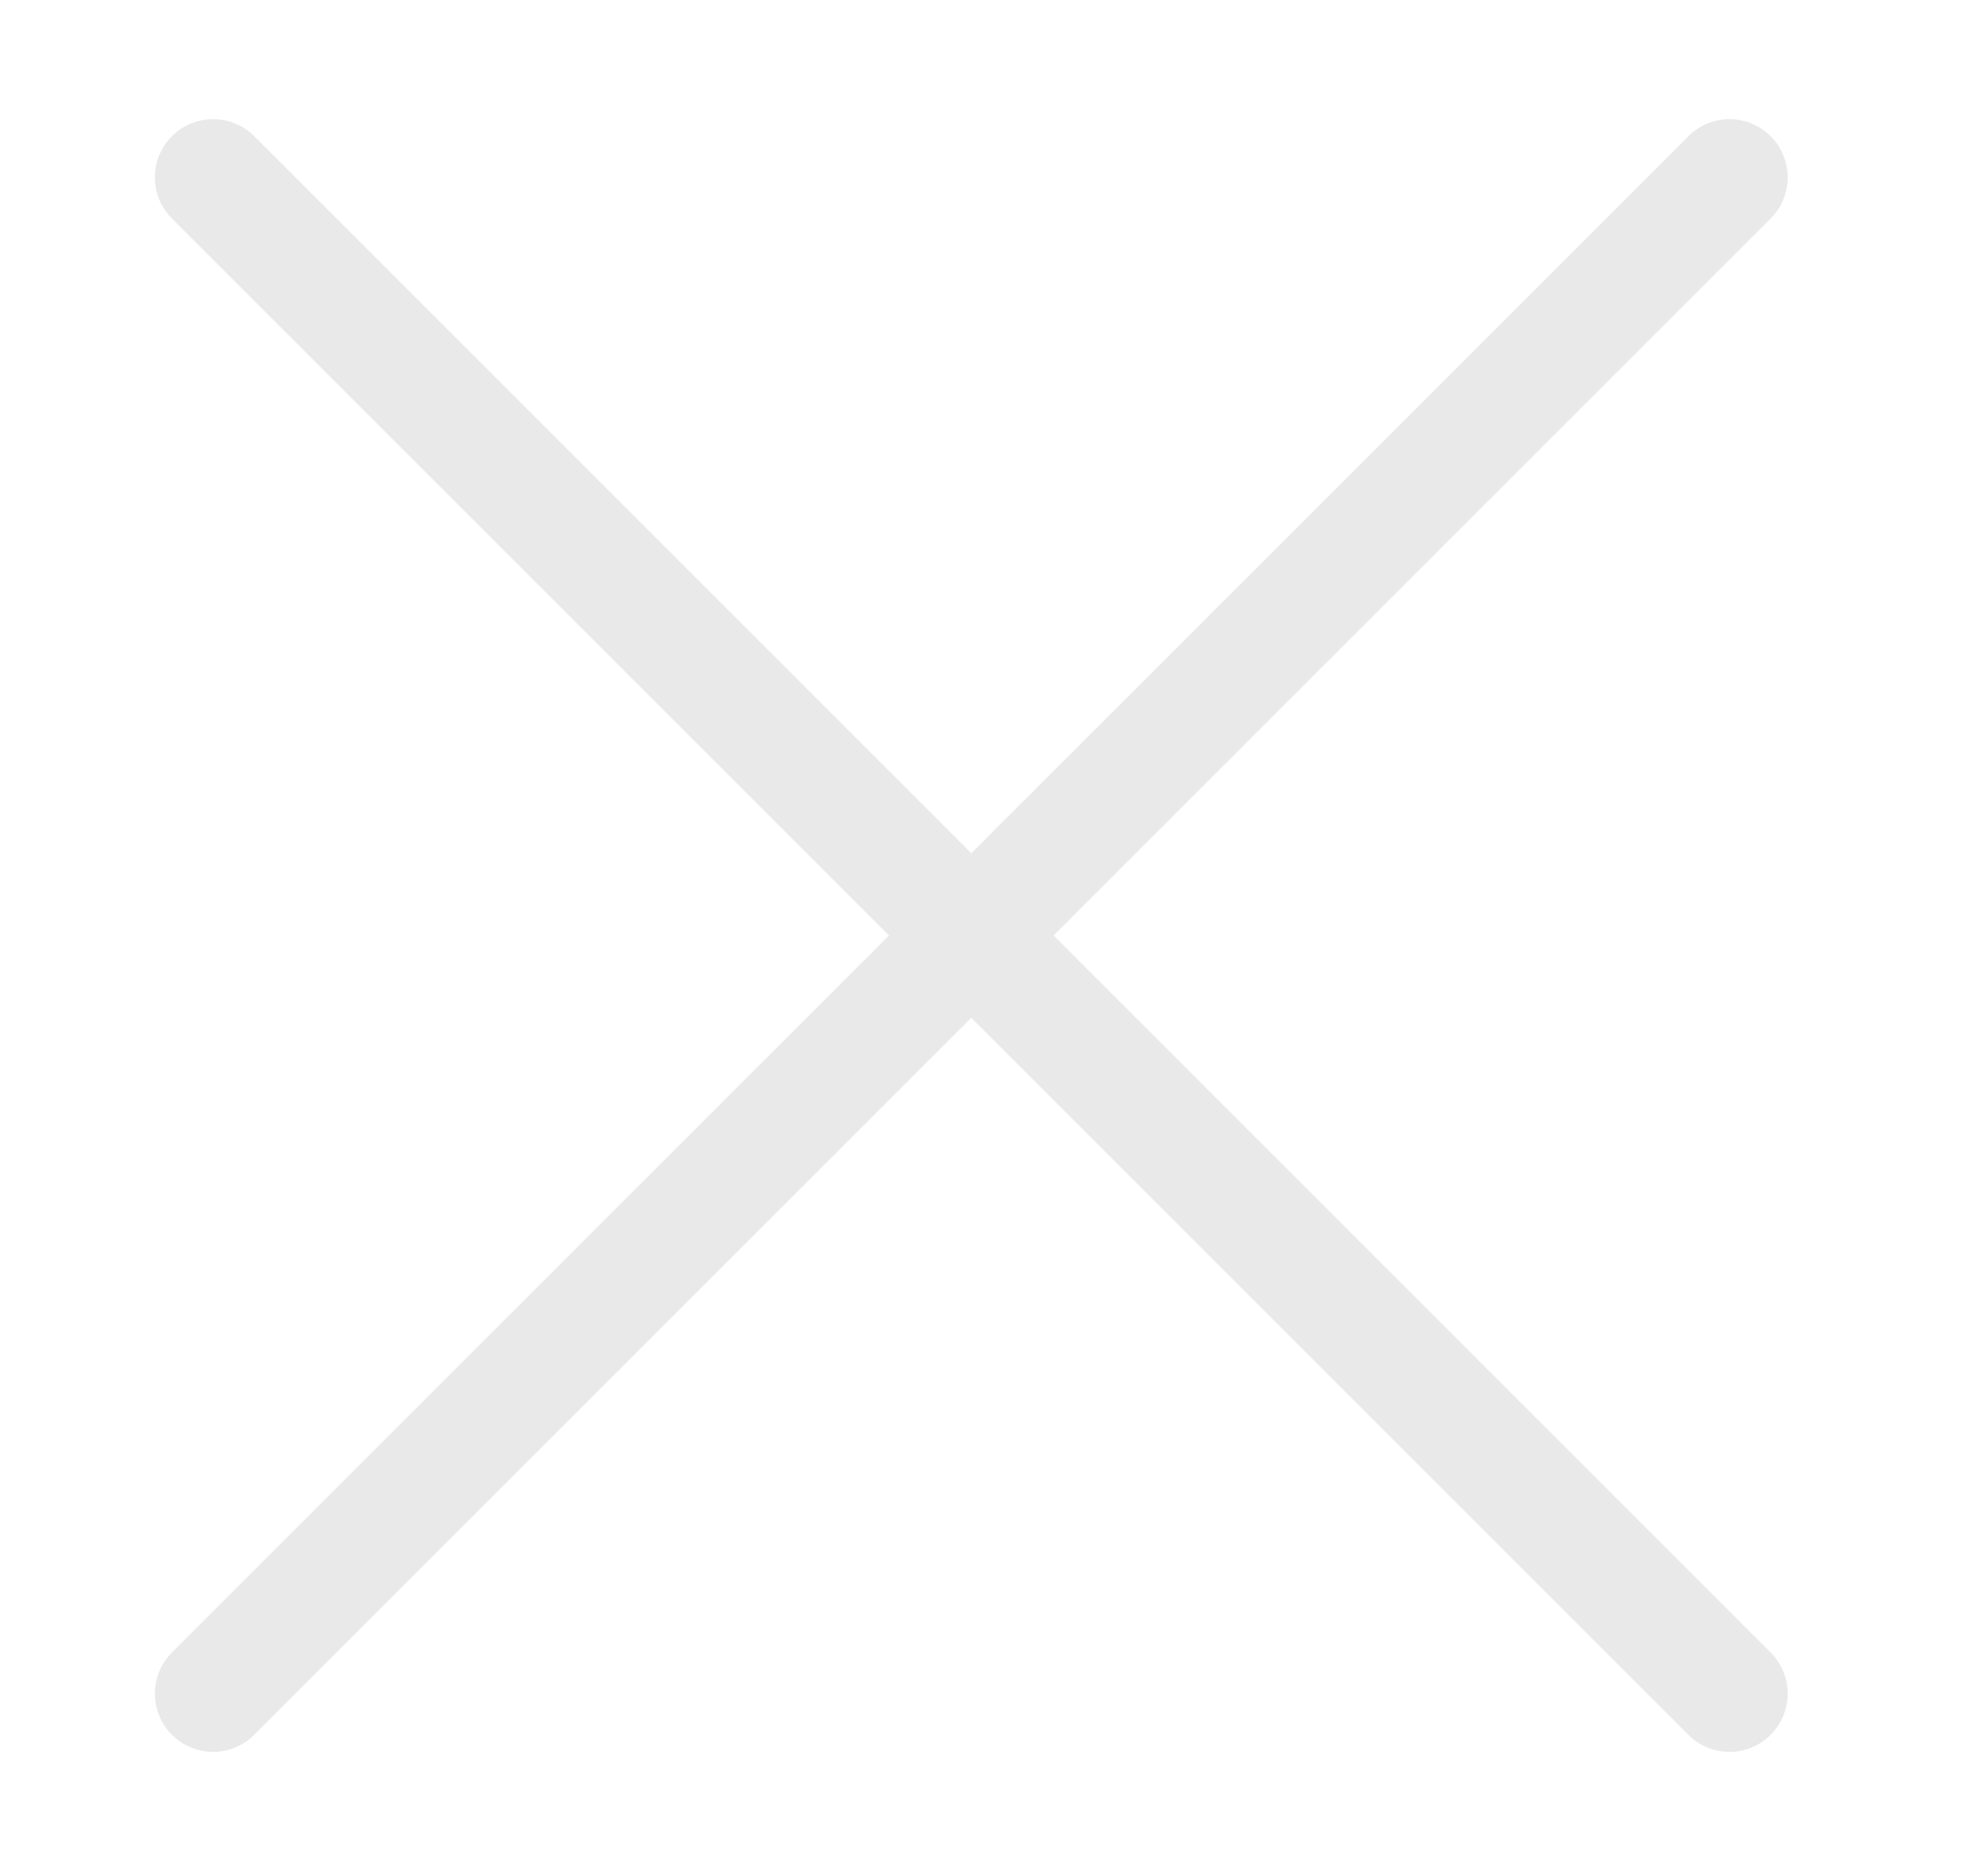
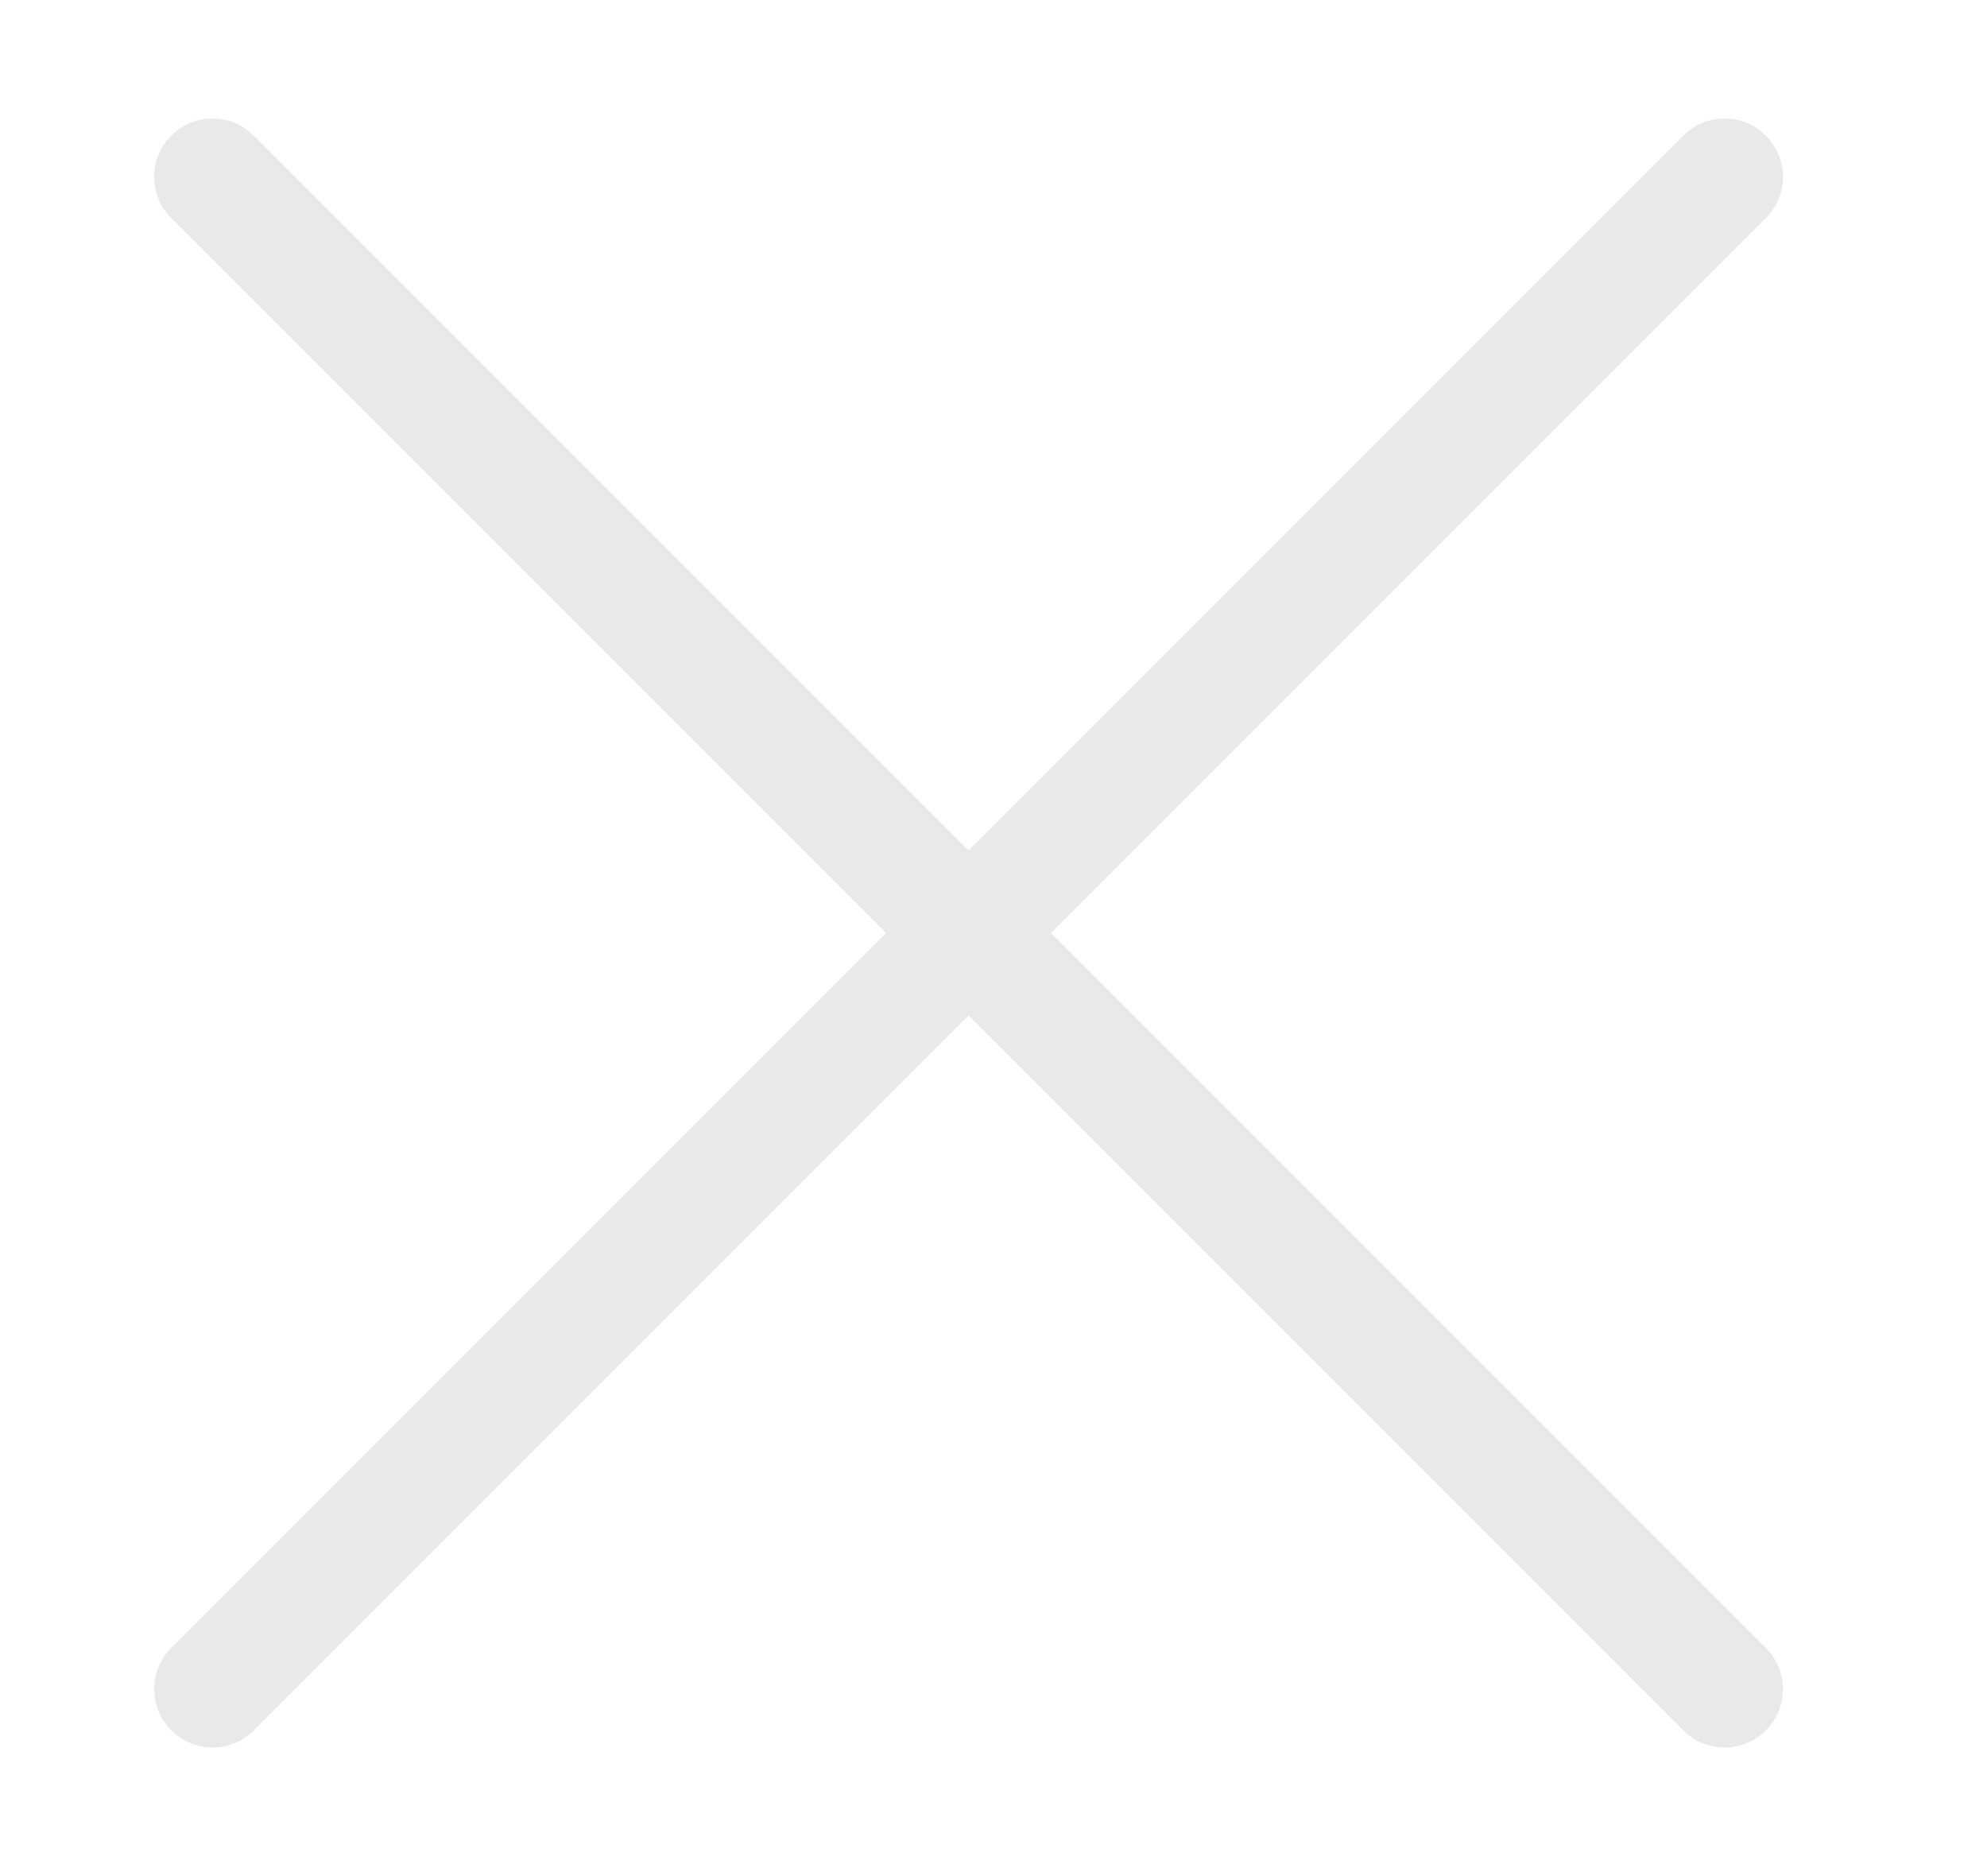
- <svg xmlns="http://www.w3.org/2000/svg" width="100%" height="100%" viewBox="0 0 17 16" version="1.1" xml:space="preserve" style="fill-rule:evenodd;clip-rule:evenodd;stroke-linecap:round;stroke-miterlimit:1.5;">
-   <g transform="matrix(1,0,0,1,-56,-124)">
-     <g id="remove" transform="matrix(1,0,0,1,-47.23131,0)">
-       <rect x="103.537" y="124" width="16" height="16" style="fill:none;" />
-       <g transform="matrix(0.926218,-0.926218,0.926218,0.926218,-52.90095,51.91676)">
-         <path d="M45.537,125L45.537,139" style="fill:none;stroke:rgb(233,233,233);stroke-width:0.76px;" />
-       </g>
-       <g transform="matrix(0.926218,-0.926218,0.926218,0.926218,-52.90095,51.91676)">
-         <path d="M52.537,132L38.537,132" style="fill:none;stroke:rgb(233,233,233);stroke-width:0.76px;" />
-       </g>
-     </g>
-   </g>
+ <svg xmlns="http://www.w3.org/2000/svg" width="100%" height="100%" viewBox="0 0 71 67" version="1.1" xml:space="preserve" style="fill-rule:evenodd;clip-rule:evenodd;stroke-linecap:round;stroke-miterlimit:1.5;">
+   <rect id="remove" x="1.275" y="0" width="66.667" height="66.667" style="fill:none;" />
+   <path d="M7.594,6.319l54.029,54.029" style="fill:none;stroke:#e9e9e9;stroke-width:4.17px;" />
+   <path d="M61.623,6.319l-54.029,54.029" style="fill:none;stroke:#e9e9e9;stroke-width:4.17px;" />
</svg>
